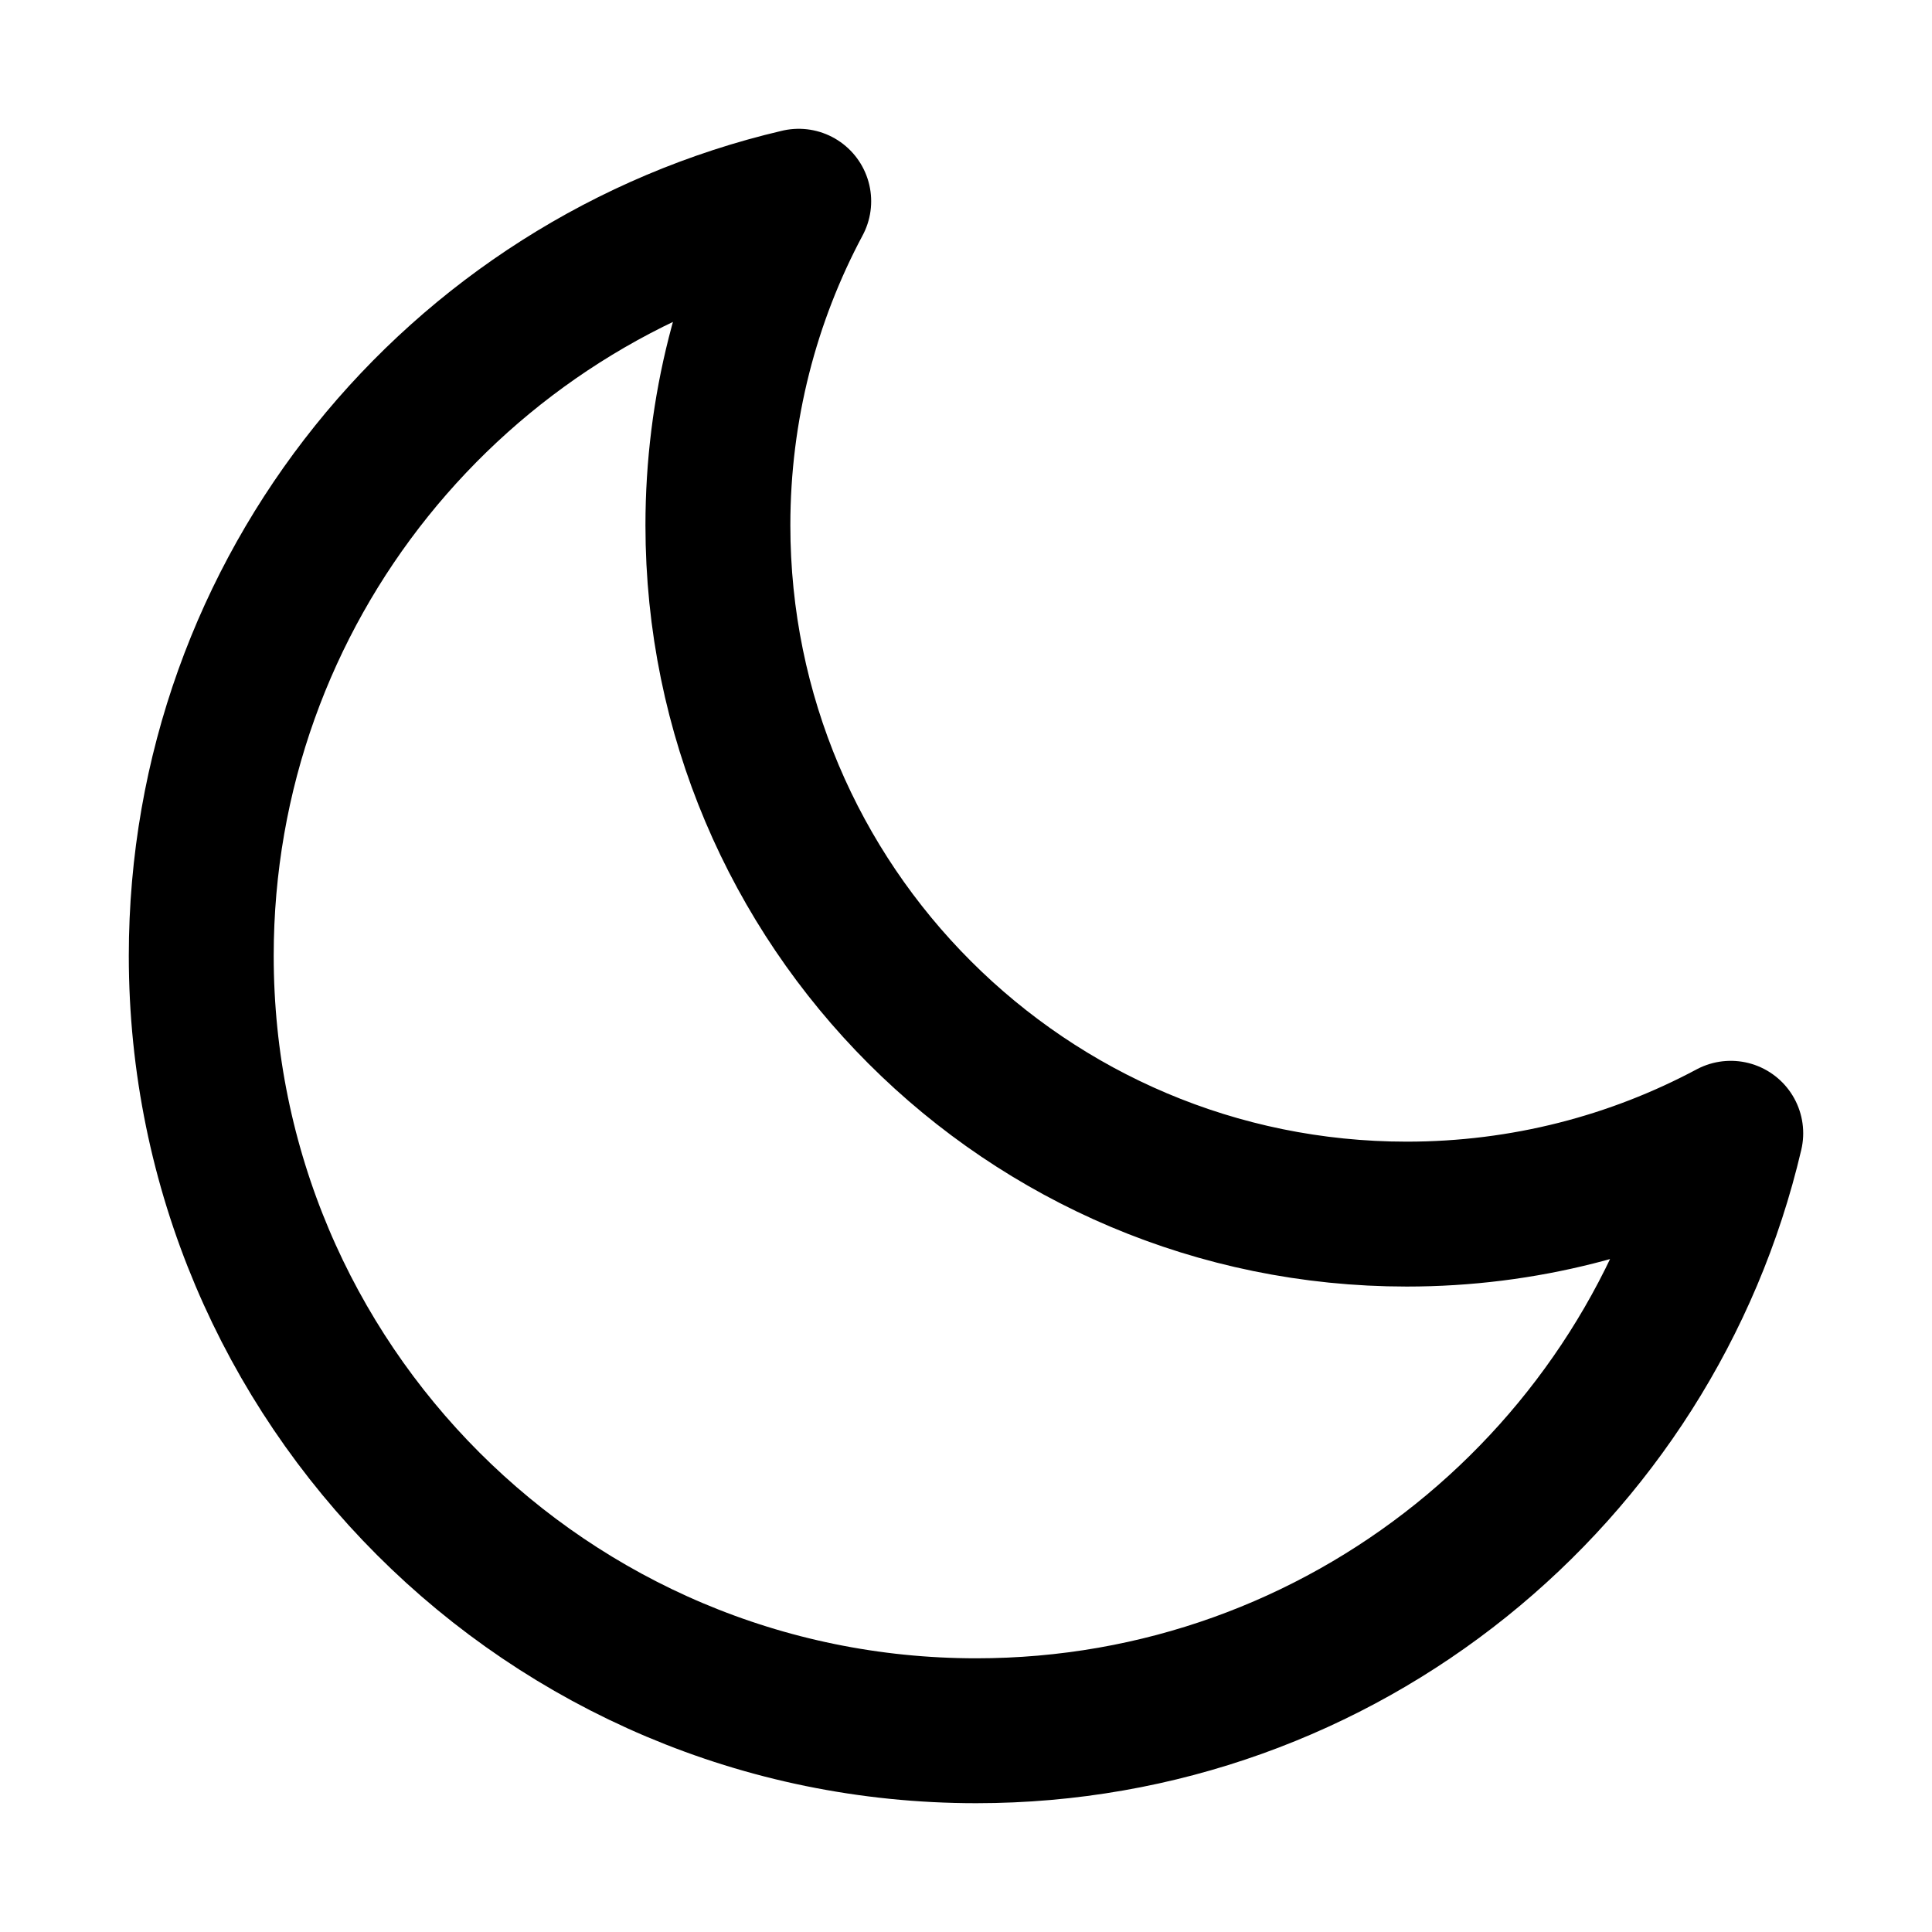
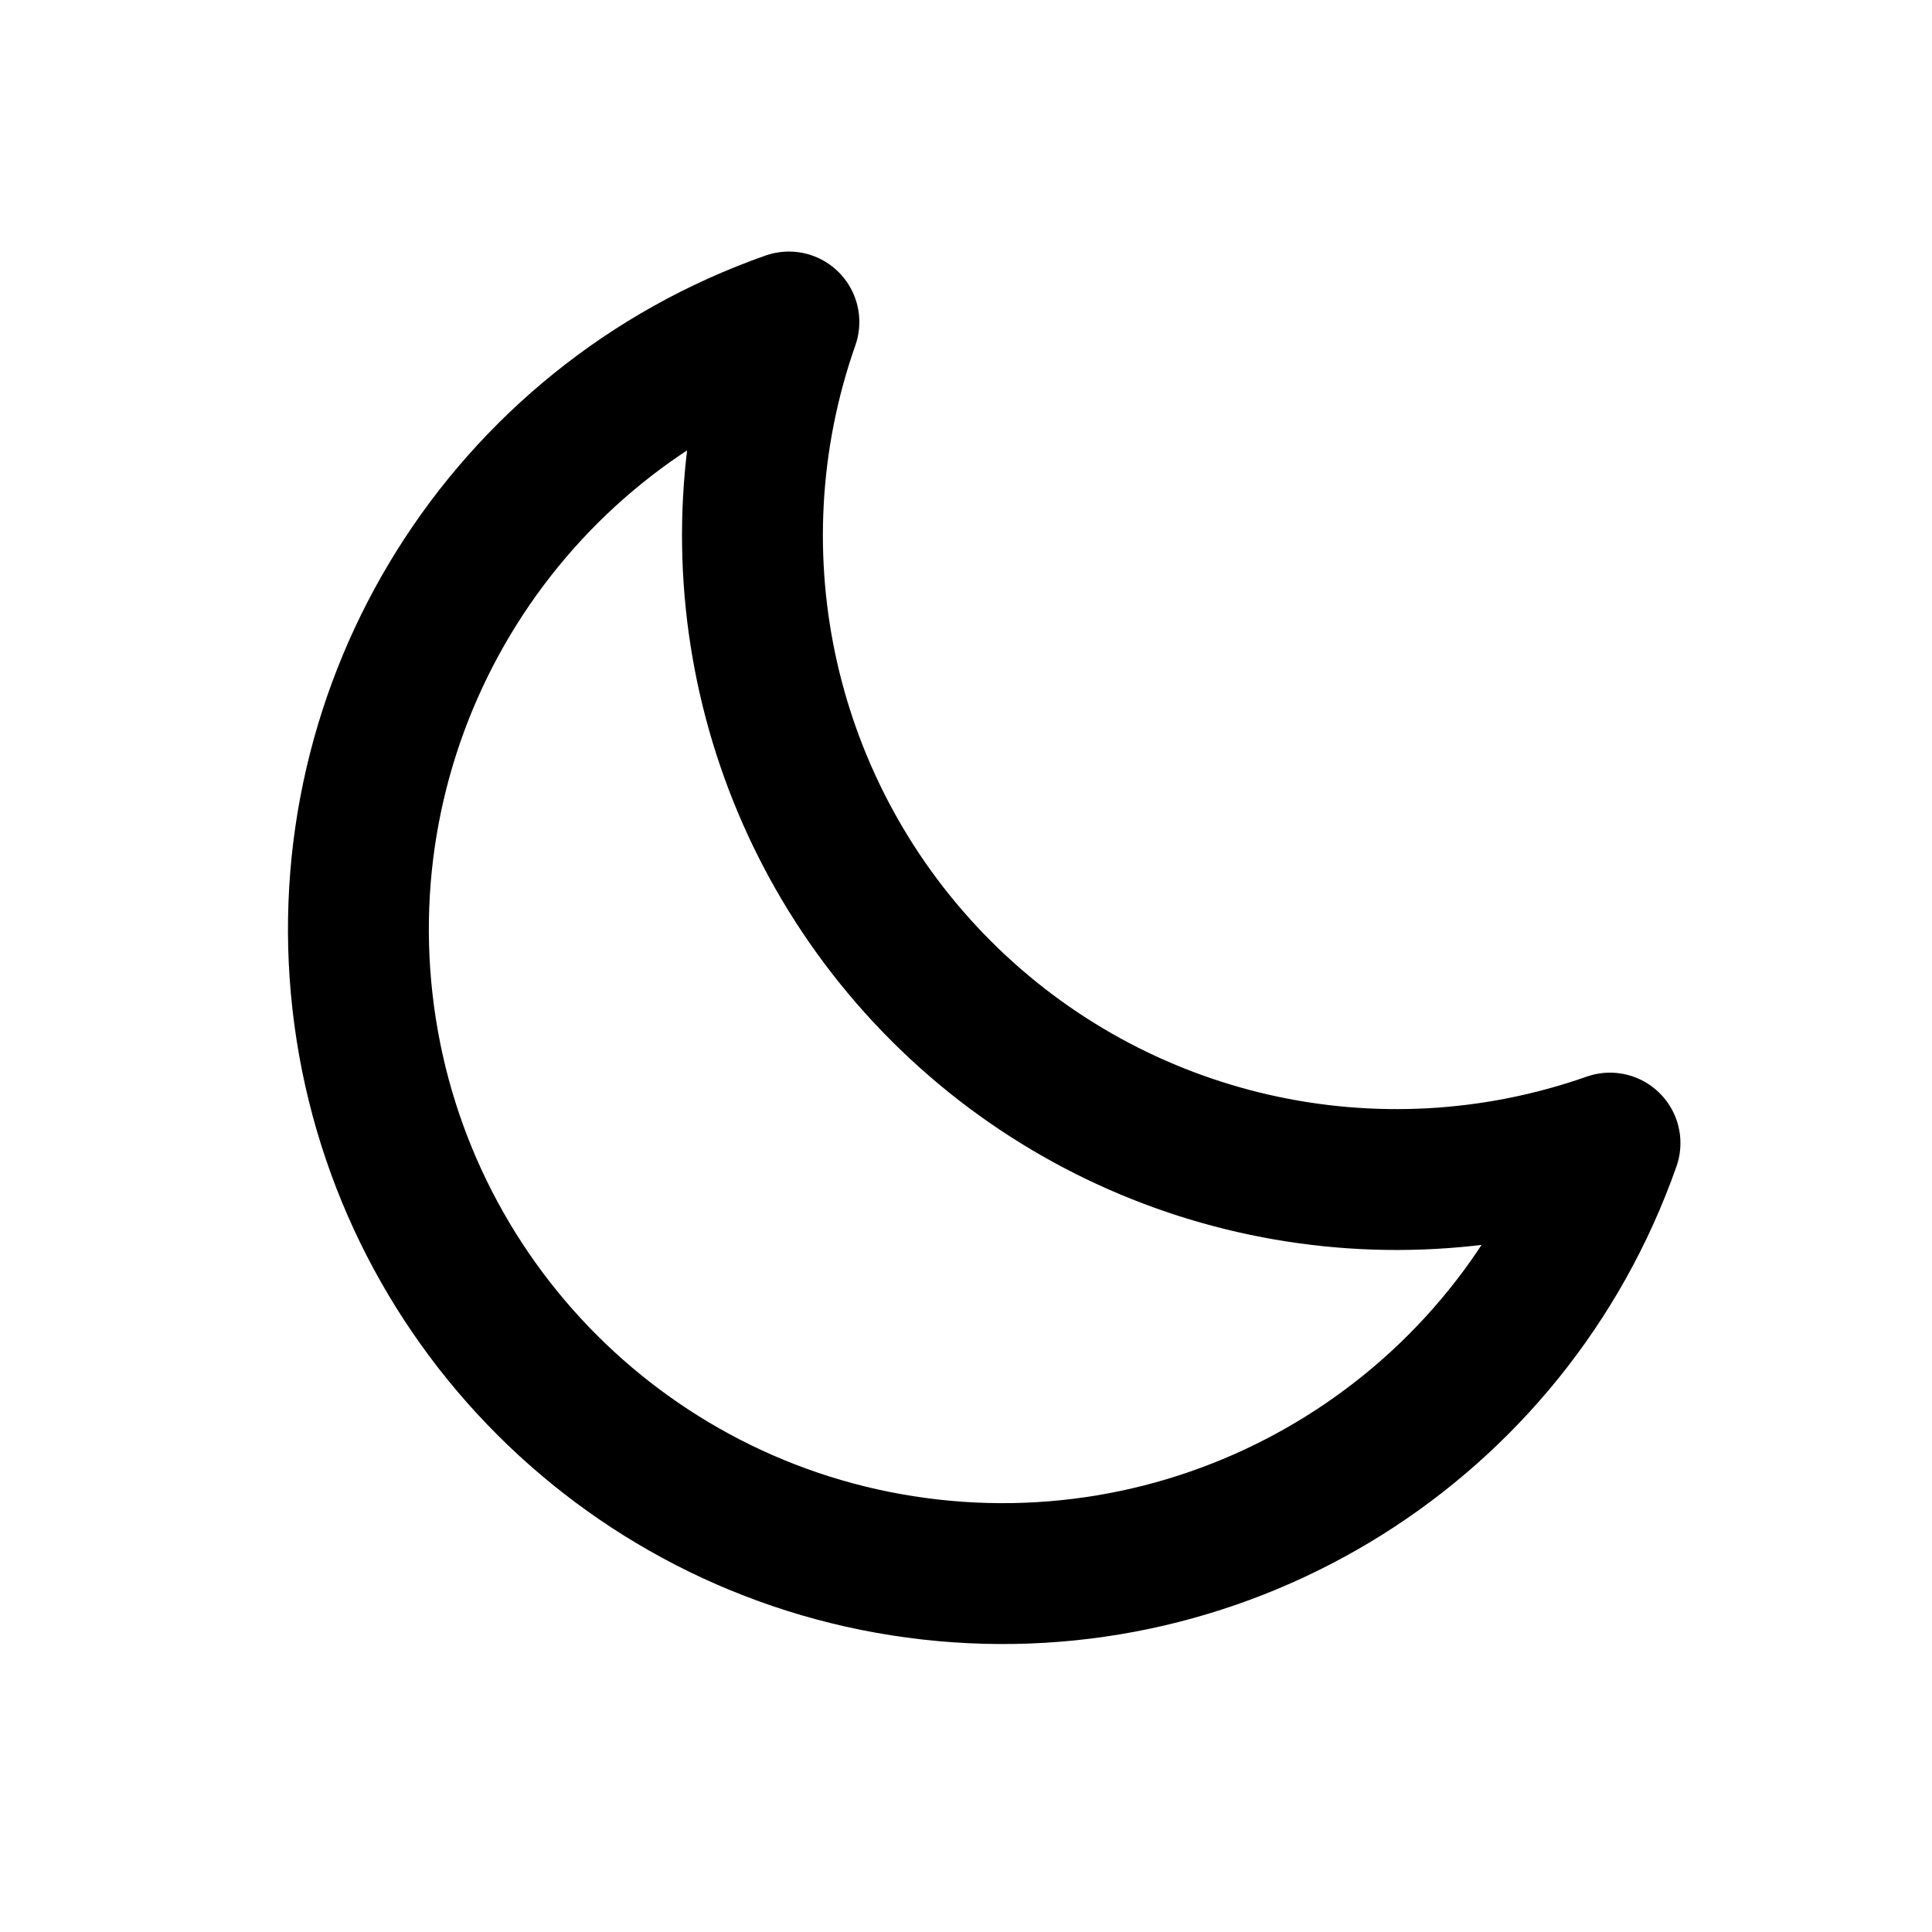
- <svg xmlns="http://www.w3.org/2000/svg" viewBox="0 0 24 24" fill="none" stroke="currentColor" stroke-width="1.8" stroke-linecap="round" stroke-linejoin="round">
-   <path d="M21.5 14.078C20.3 14.719 18.93 15.082 17.475 15.082C12.749 15.082 8.918 11.251 8.918 6.525C8.918 5.07 9.281 3.7 9.922 2.5C5.668 3.497 2.5 7.315 2.5 11.873C2.5 17.19 6.81 21.5 12.127 21.5C16.685 21.5 20.503 18.332 21.5 14.078Z" />
+ <svg xmlns="http://www.w3.org/2000/svg" viewBox="0 0 24 24" fill="none" stroke="currentColor" stroke-width="1.75" stroke-linecap="round" stroke-linejoin="round">
+   <path d="M20 14.2A8 8 0 0 1 9.8 4 8 8 0 1 0 20 14.2z" />
</svg>
